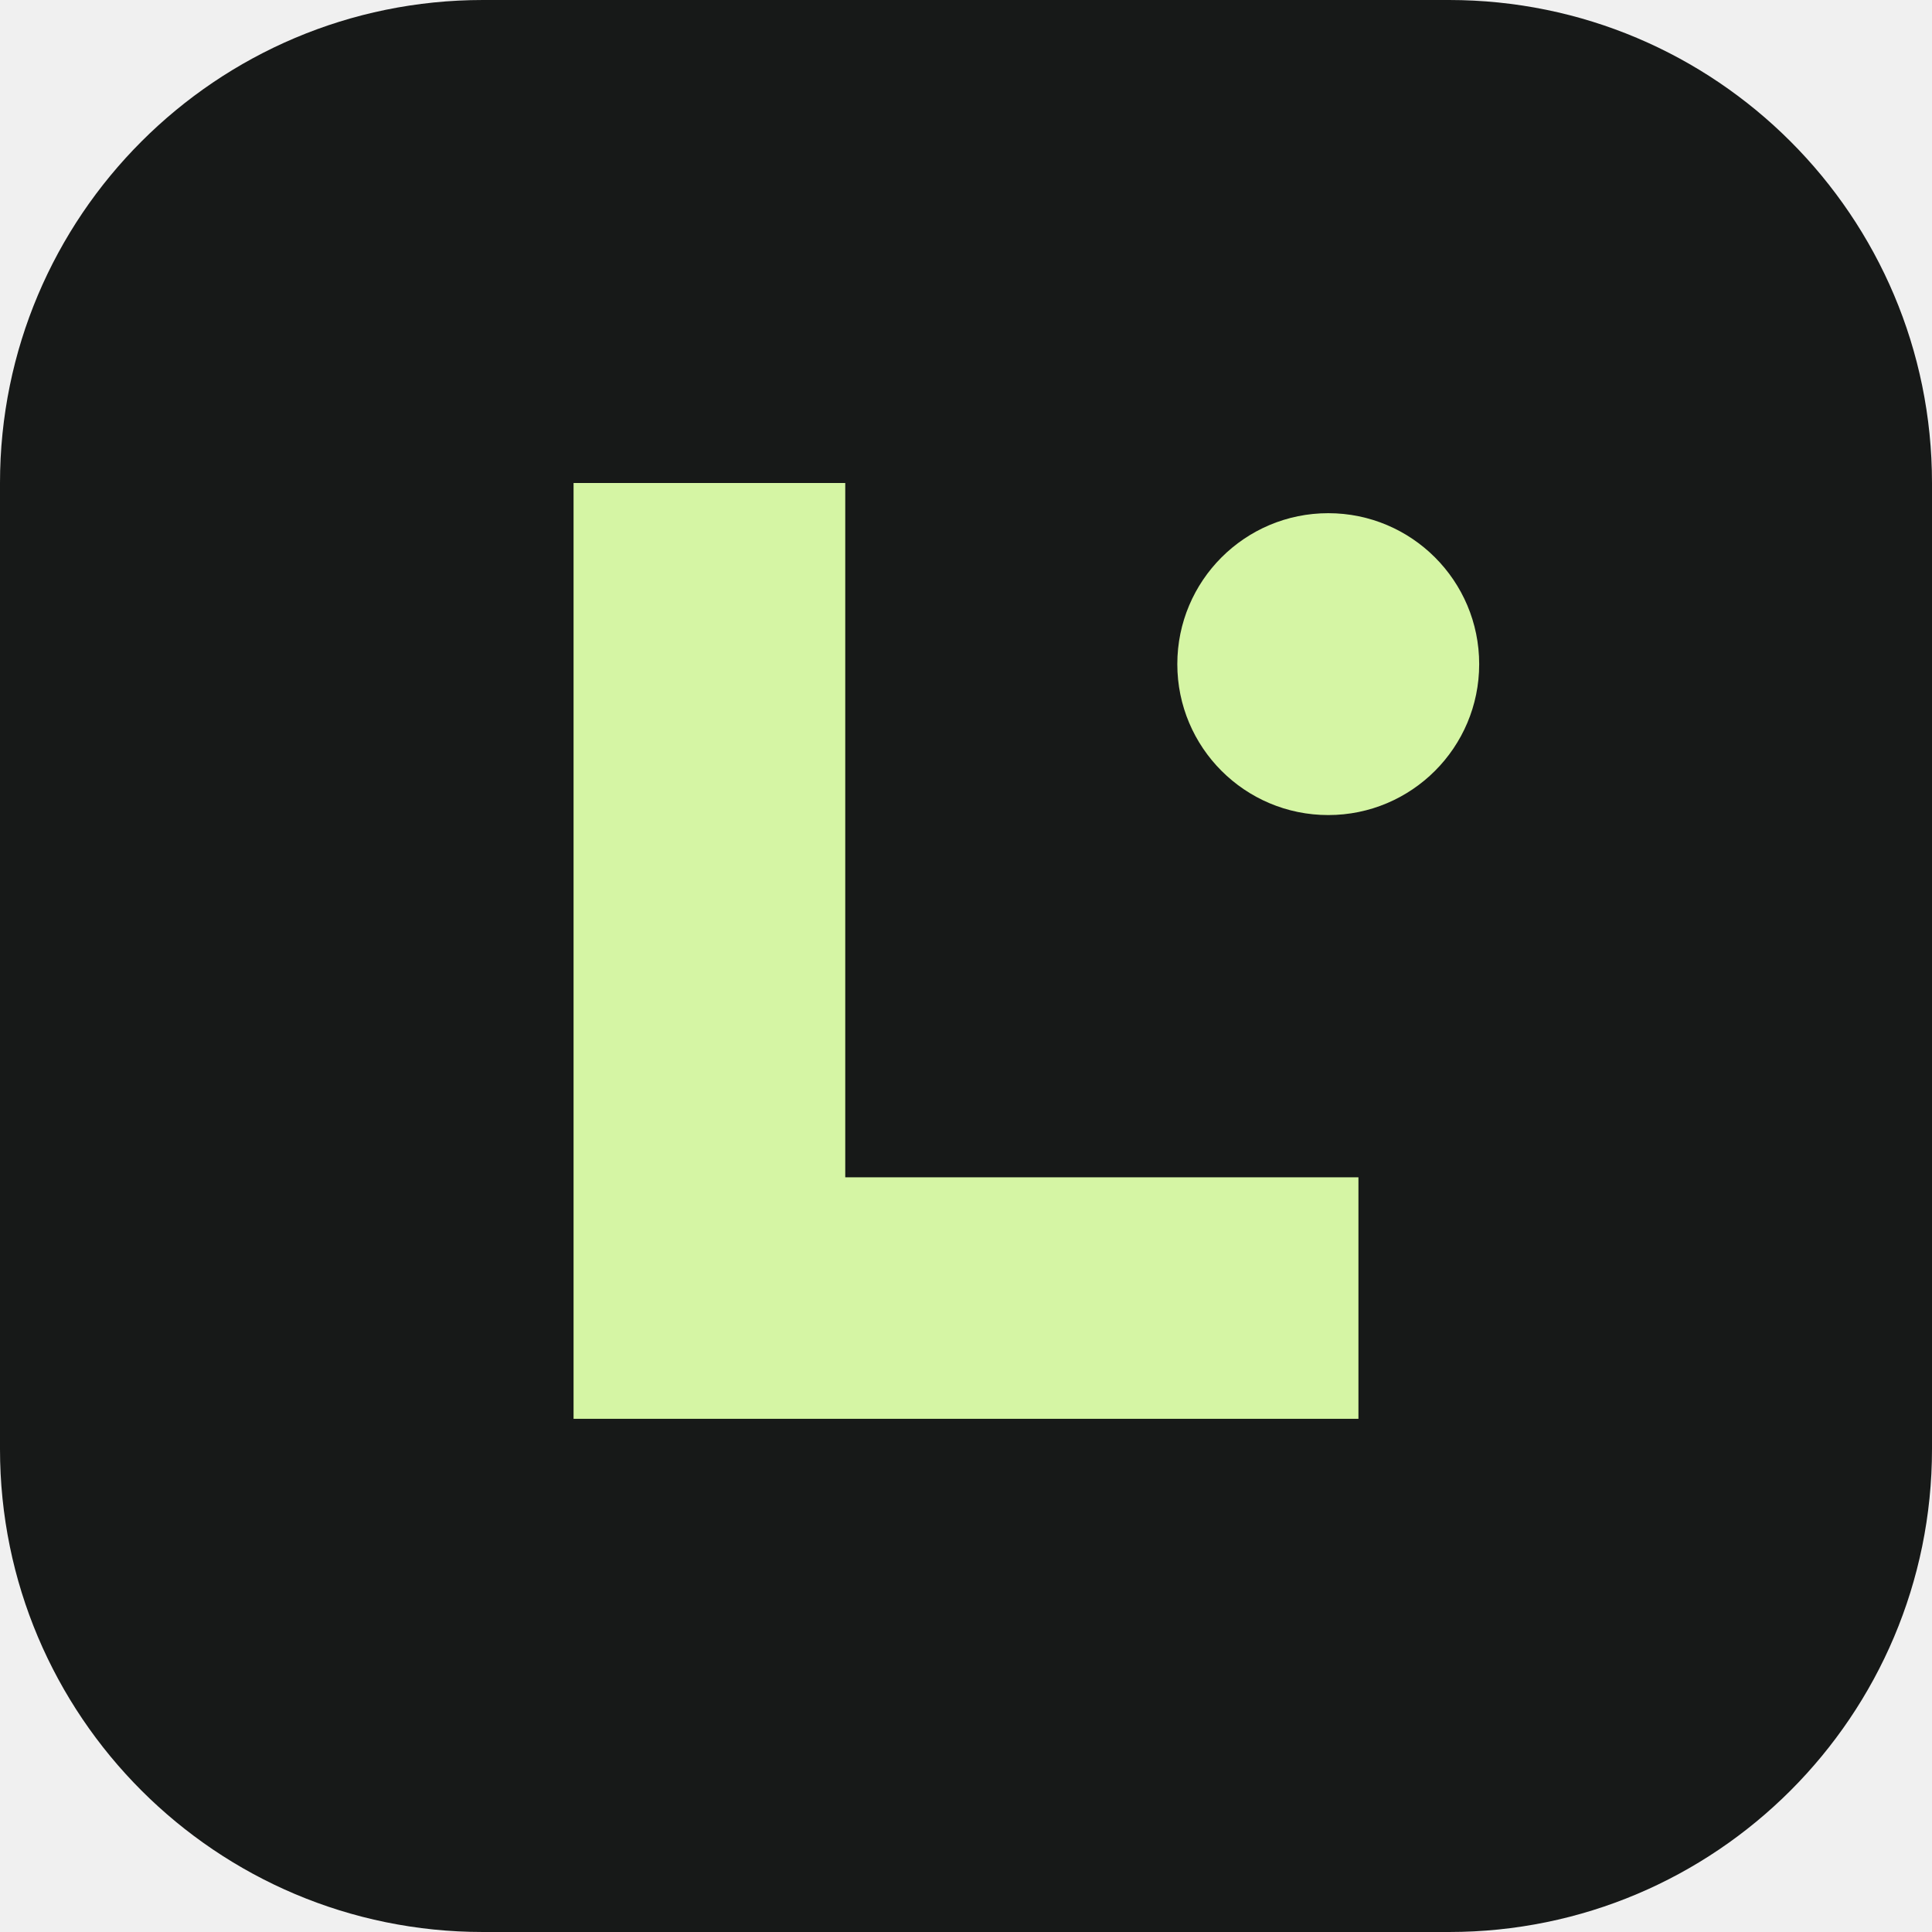
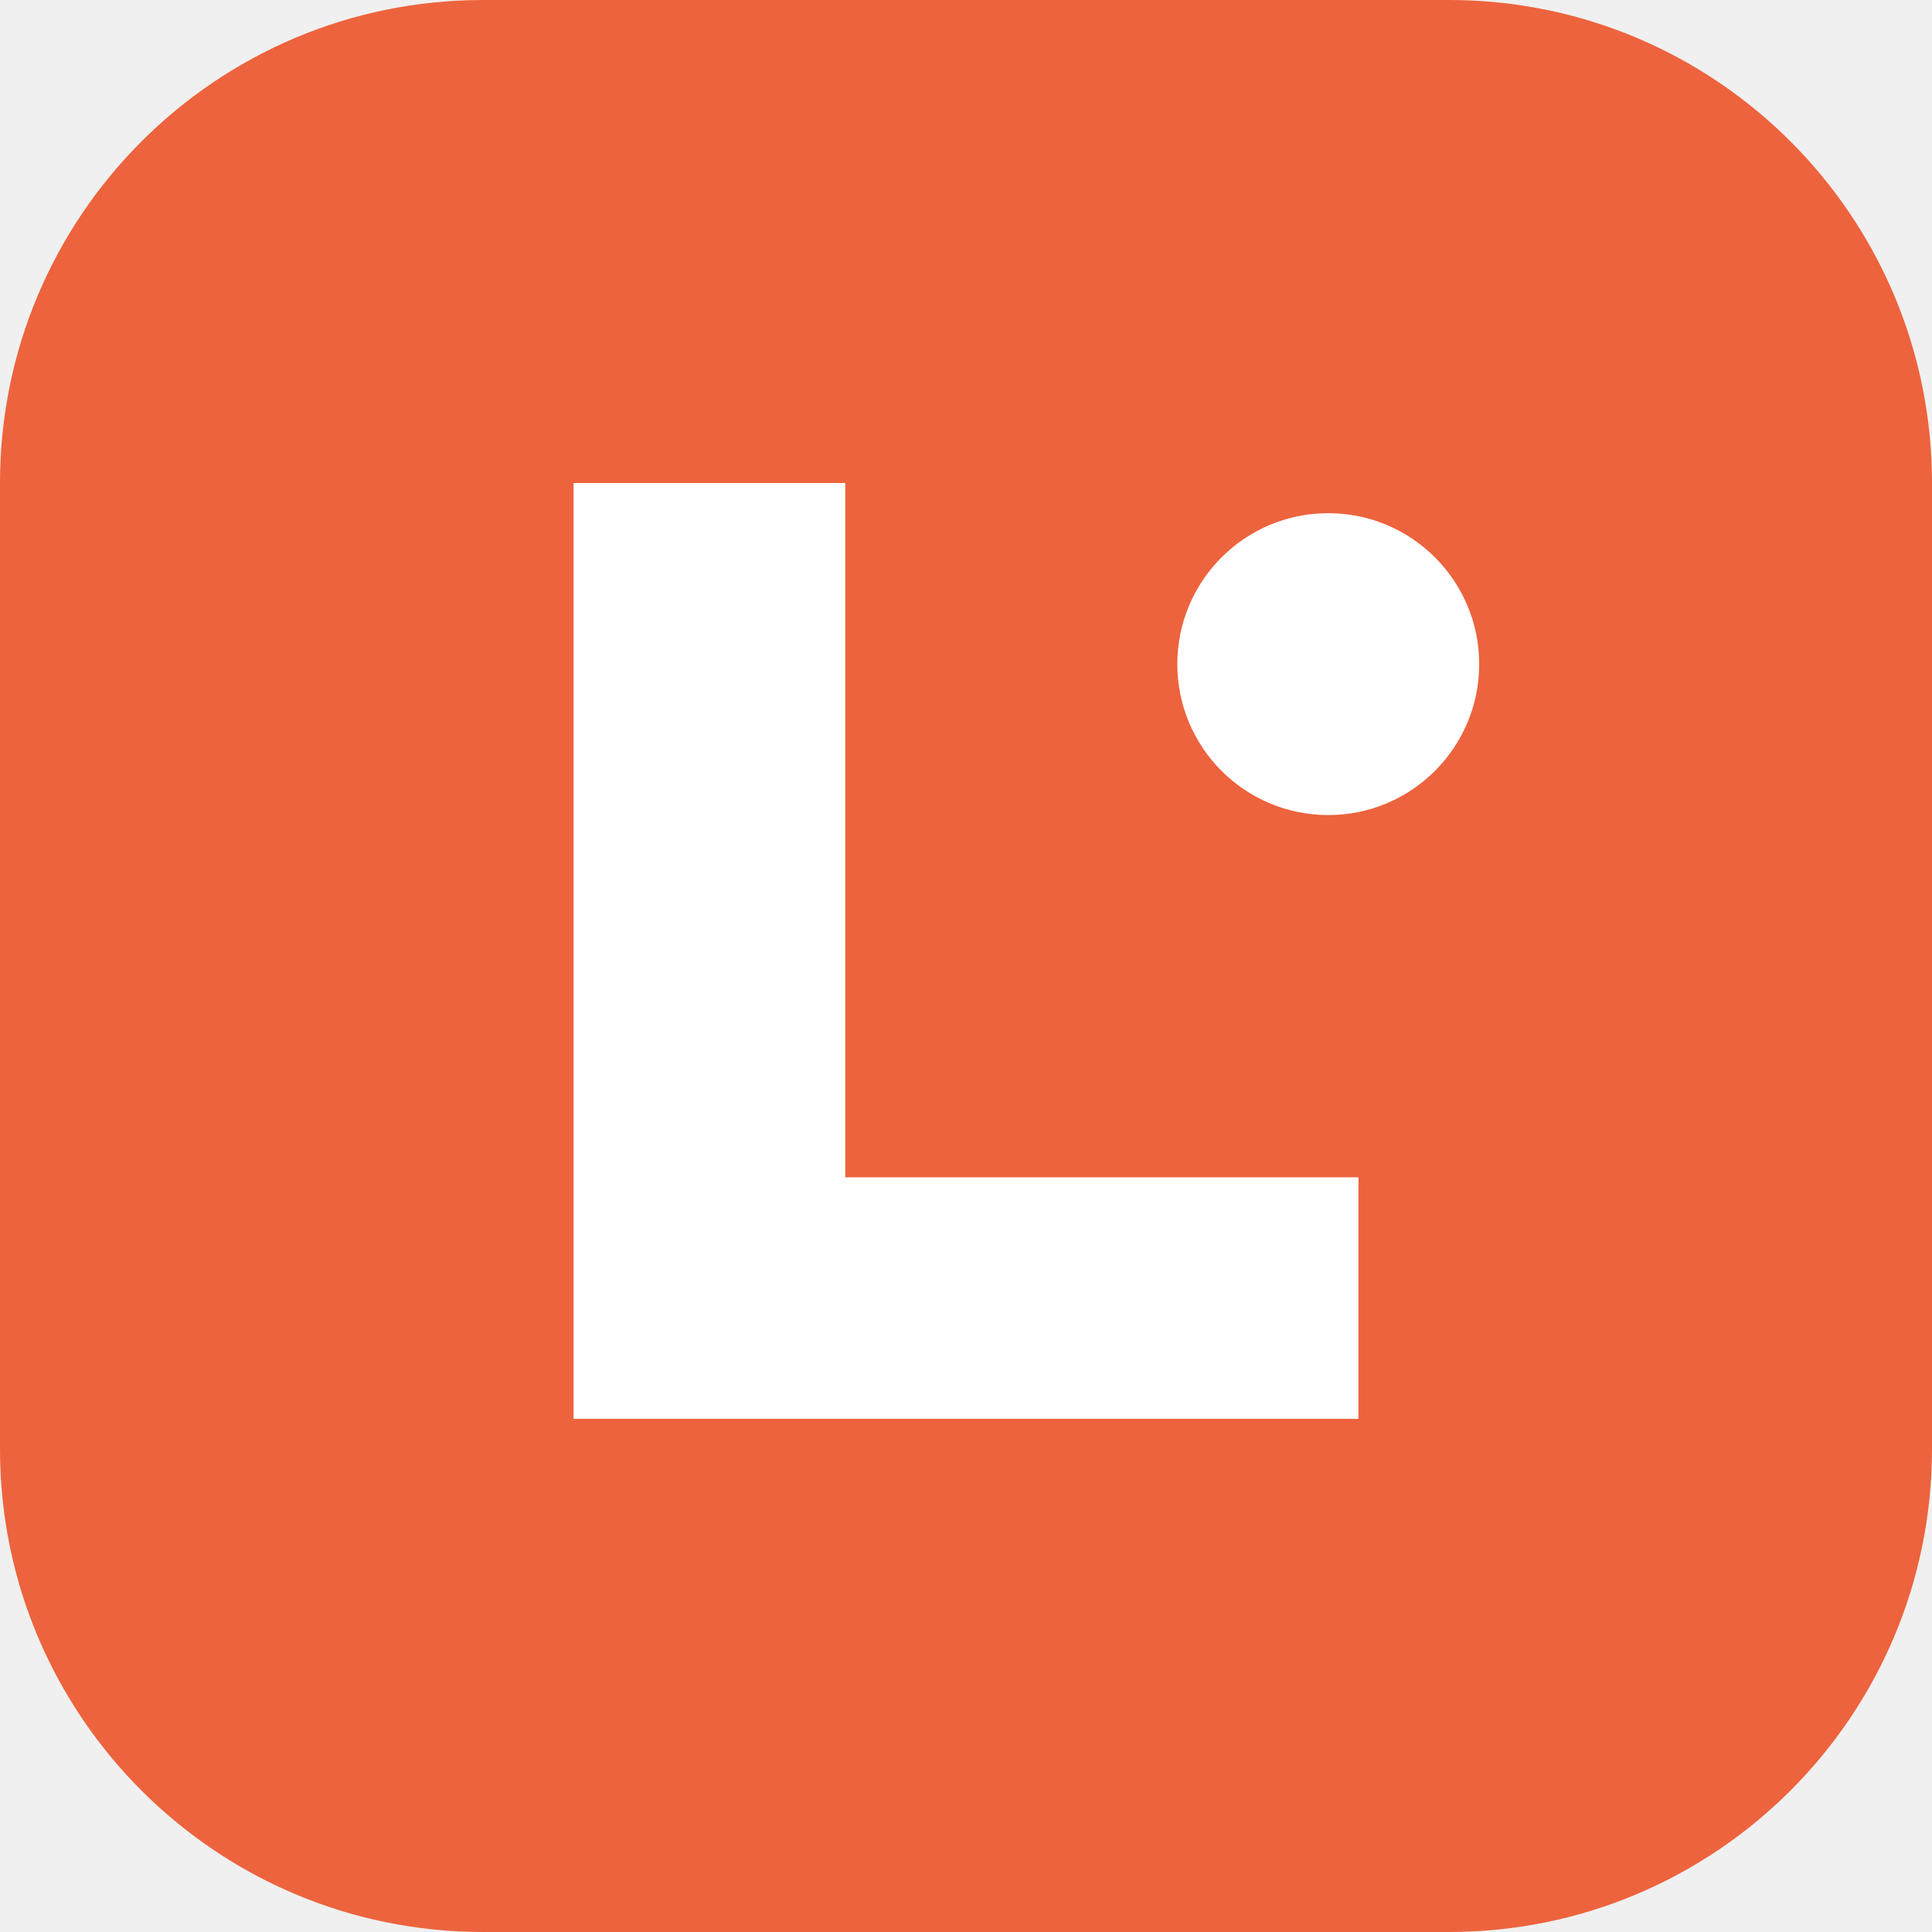
<svg xmlns="http://www.w3.org/2000/svg" width="64" height="64" viewBox="0 0 64 64">
-   <rect width="64" height="64" rx="16" fill="#171918" />
-   <path d="M19 16v31h26v-8H28V16z" fill="#d5f5a4" />
-   <circle cx="44" cy="22" r="5" fill="#d5f5a4" />
+   <rect width="64" height="64" rx="16" fill="#ed633d" />
+   <path d="M19 16v31h26v-8H28V16z" fill="#ffffff" />
+   <circle cx="44" cy="22" r="5" fill="#ffffff" />
</svg>
